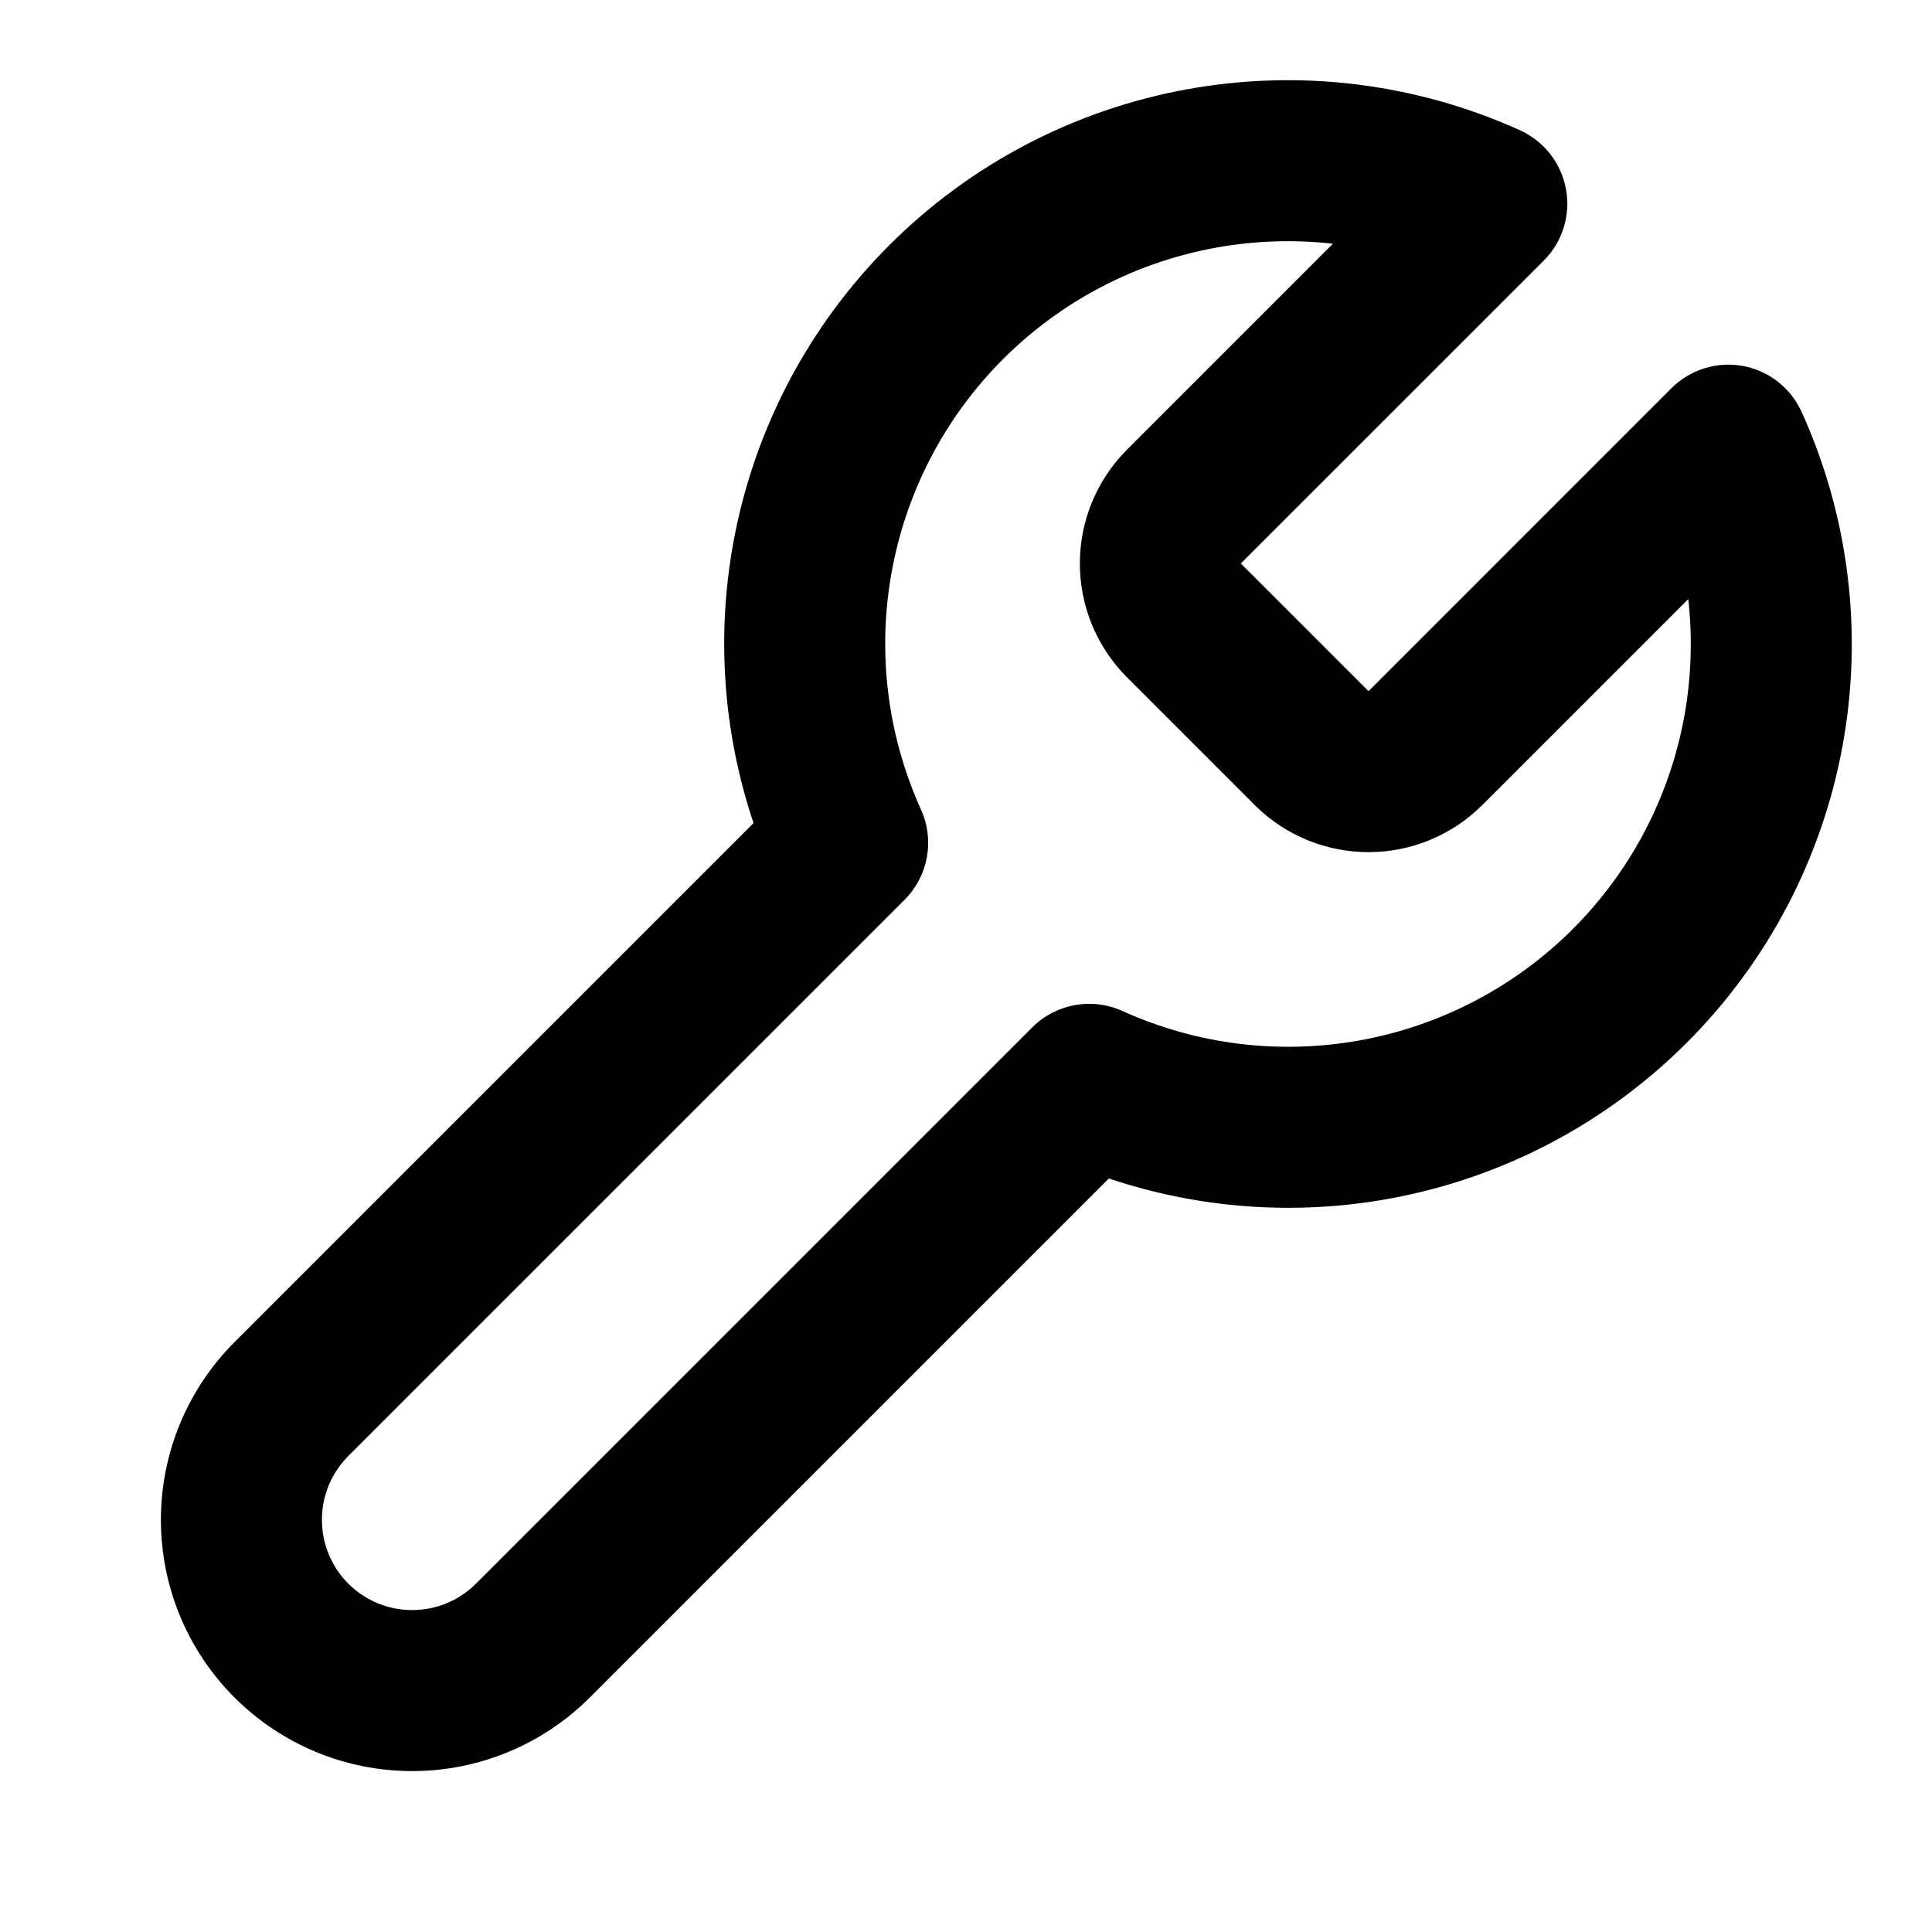
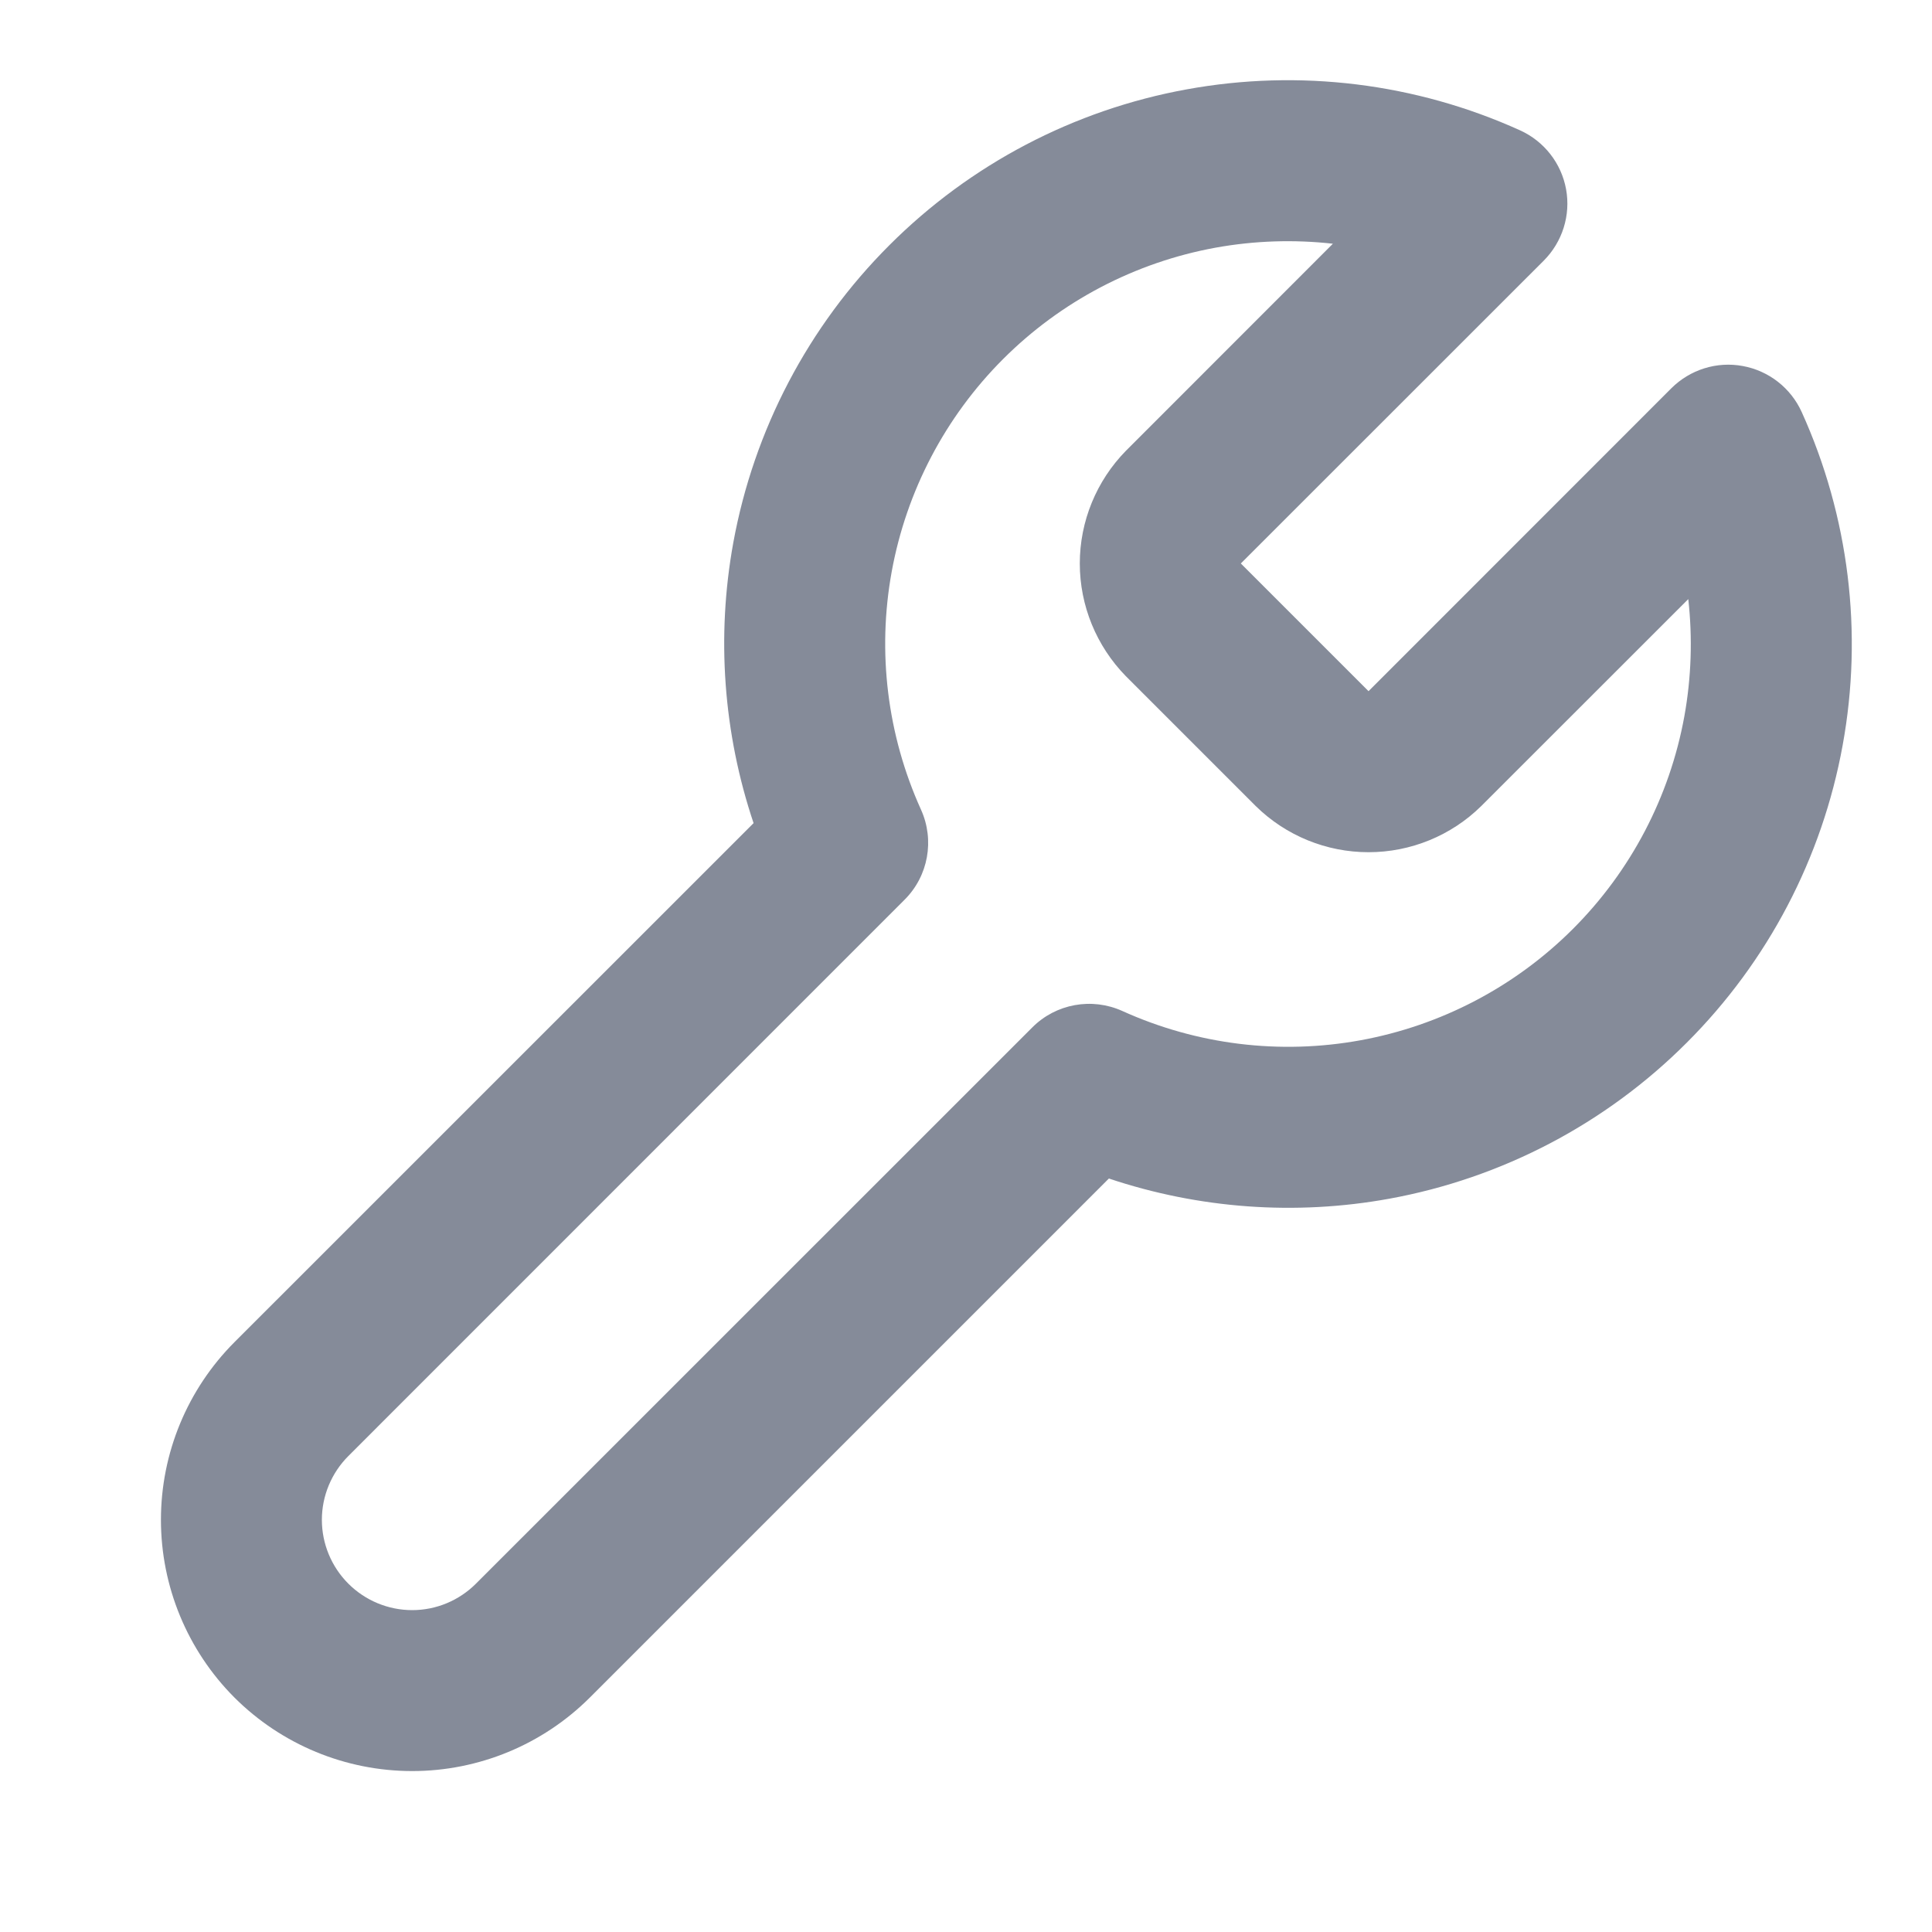
- <svg xmlns="http://www.w3.org/2000/svg" width="32" height="32" viewBox="0 0 32 32" fill="none">
-   <path fill-rule="evenodd" clip-rule="evenodd" d="M22.077 4.037C21.433 3.964 20.778 3.986 20.134 4.103C18.8 4.346 17.573 4.989 16.614 5.948C15.656 6.906 15.013 8.133 14.77 9.467C14.527 10.8 14.696 12.175 15.255 13.41C15.484 13.916 15.375 14.51 14.983 14.903L5.769 24.116C5.489 24.396 5.332 24.777 5.332 25.173C5.332 25.57 5.489 25.95 5.769 26.23C6.05 26.511 6.43 26.668 6.827 26.668C7.223 26.668 7.603 26.511 7.884 26.23L17.097 17.017C17.49 16.625 18.084 16.516 18.59 16.745C19.824 17.304 21.2 17.473 22.533 17.23C23.866 16.987 25.094 16.344 26.052 15.386C27.011 14.427 27.654 13.2 27.897 11.866C28.014 11.222 28.035 10.567 27.963 9.923L24.543 13.343L24.533 13.352C24.035 13.841 23.365 14.114 22.667 14.114C21.969 14.114 21.299 13.841 20.8 13.352L20.791 13.343L18.657 11.209L18.648 11.2C18.159 10.701 17.886 10.031 17.886 9.333C17.886 8.635 18.159 7.965 18.648 7.467L18.657 7.457L22.077 4.037ZM19.655 1.48C21.522 1.139 23.448 1.376 25.176 2.158C25.575 2.339 25.86 2.704 25.938 3.134C26.017 3.565 25.879 4.007 25.57 4.316L20.552 9.333L22.667 11.448L27.684 6.43C27.993 6.121 28.435 5.983 28.866 6.061C29.296 6.14 29.661 6.425 29.841 6.824C30.624 8.552 30.86 10.478 30.52 12.344C30.18 14.211 29.279 15.93 27.938 17.271C26.596 18.613 24.878 19.514 23.011 19.854C21.455 20.137 19.857 20.02 18.366 19.519L9.769 28.116C8.989 28.896 7.93 29.335 6.827 29.335C5.723 29.335 4.664 28.896 3.884 28.116C3.103 27.336 2.665 26.277 2.665 25.173C2.665 24.07 3.103 23.011 3.884 22.23L12.481 13.633C11.98 12.143 11.863 10.545 12.146 8.989C12.486 7.122 13.387 5.404 14.729 4.062C16.07 2.72 17.789 1.82 19.655 1.48Z" fill="black" />
+ <svg xmlns="http://www.w3.org/2000/svg" width="20" height="20" viewBox="0 0 20 20" fill="none">
+   <path fill-rule="evenodd" clip-rule="evenodd" d="M13.798 2.523C13.396 2.478 12.986 2.491 12.583 2.564C11.75 2.716 10.983 3.118 10.384 3.717C9.785 4.316 9.383 5.084 9.231 5.917C9.079 6.75 9.185 7.61 9.534 8.381C9.677 8.697 9.61 9.069 9.364 9.314L3.606 15.073C3.431 15.248 3.332 15.486 3.332 15.733C3.332 15.981 3.431 16.219 3.606 16.394C3.781 16.569 4.019 16.668 4.267 16.668C4.515 16.668 4.752 16.569 4.927 16.394L10.686 10.636C10.931 10.39 11.303 10.323 11.619 10.466C12.39 10.815 13.25 10.921 14.083 10.769C14.916 10.617 15.684 10.215 16.283 9.616C16.882 9.017 17.284 8.25 17.436 7.417C17.509 7.014 17.522 6.604 17.477 6.202L15.339 8.339L15.333 8.345C15.022 8.651 14.603 8.822 14.167 8.822C13.73 8.822 13.312 8.651 13 8.345L12.994 8.339L11.661 7.006L11.655 7C11.35 6.688 11.178 6.27 11.178 5.833C11.178 5.397 11.35 4.978 11.655 4.667L11.661 4.661L13.798 2.523ZM12.285 0.925C13.451 0.712 14.655 0.86 15.735 1.349C15.985 1.462 16.163 1.69 16.212 1.959C16.261 2.228 16.174 2.504 15.981 2.698L12.845 5.833L14.167 7.155L17.302 4.019C17.496 3.826 17.772 3.739 18.041 3.789C18.31 3.838 18.538 4.016 18.651 4.265C19.14 5.345 19.288 6.549 19.075 7.715C18.863 8.882 18.3 9.956 17.461 10.794C16.623 11.633 15.549 12.196 14.382 12.409C13.409 12.586 12.411 12.512 11.479 12.2L6.106 17.573C5.618 18.06 4.957 18.334 4.267 18.334C3.577 18.334 2.915 18.06 2.427 17.573C1.94 17.085 1.666 16.423 1.666 15.733C1.666 15.043 1.94 14.382 2.427 13.894L7.801 8.521C7.488 7.59 7.414 6.591 7.591 5.618C7.804 4.451 8.367 3.377 9.206 2.539C10.044 1.7 11.118 1.137 12.285 0.925Z" fill="#858B99" />
</svg>
